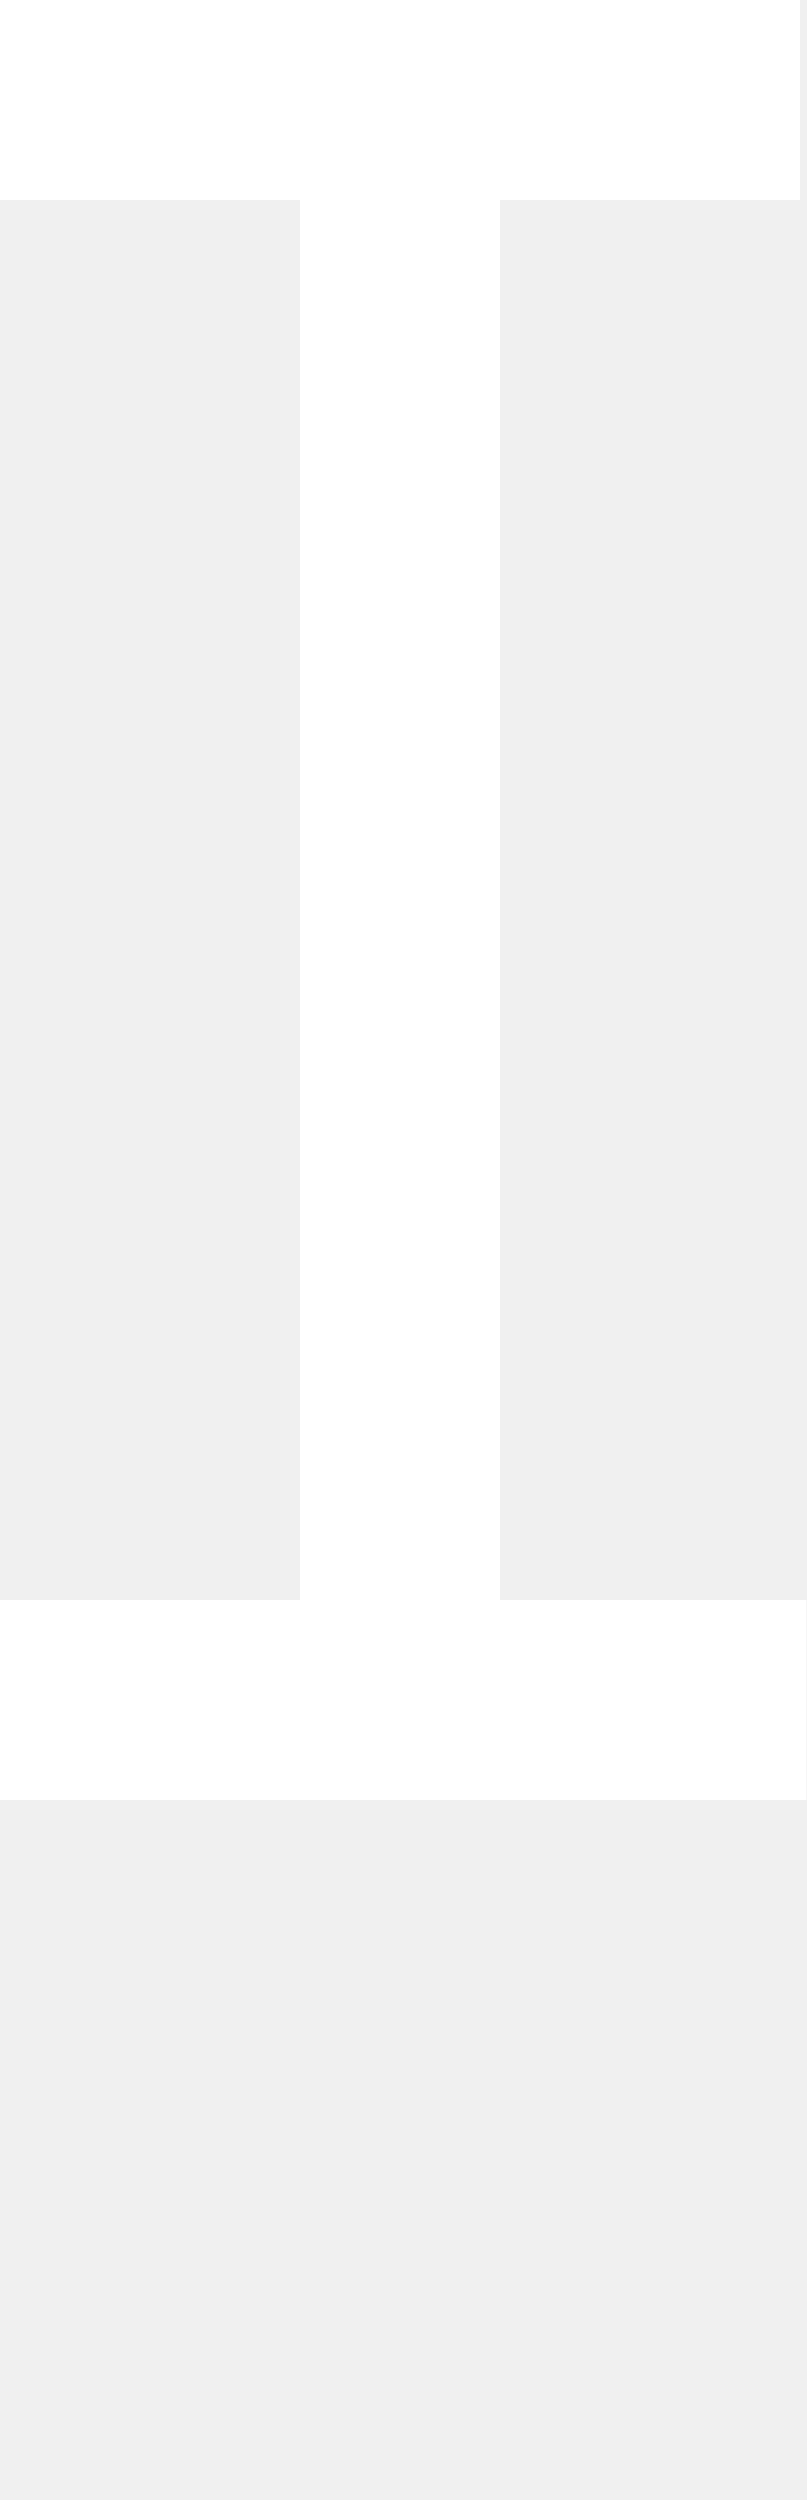
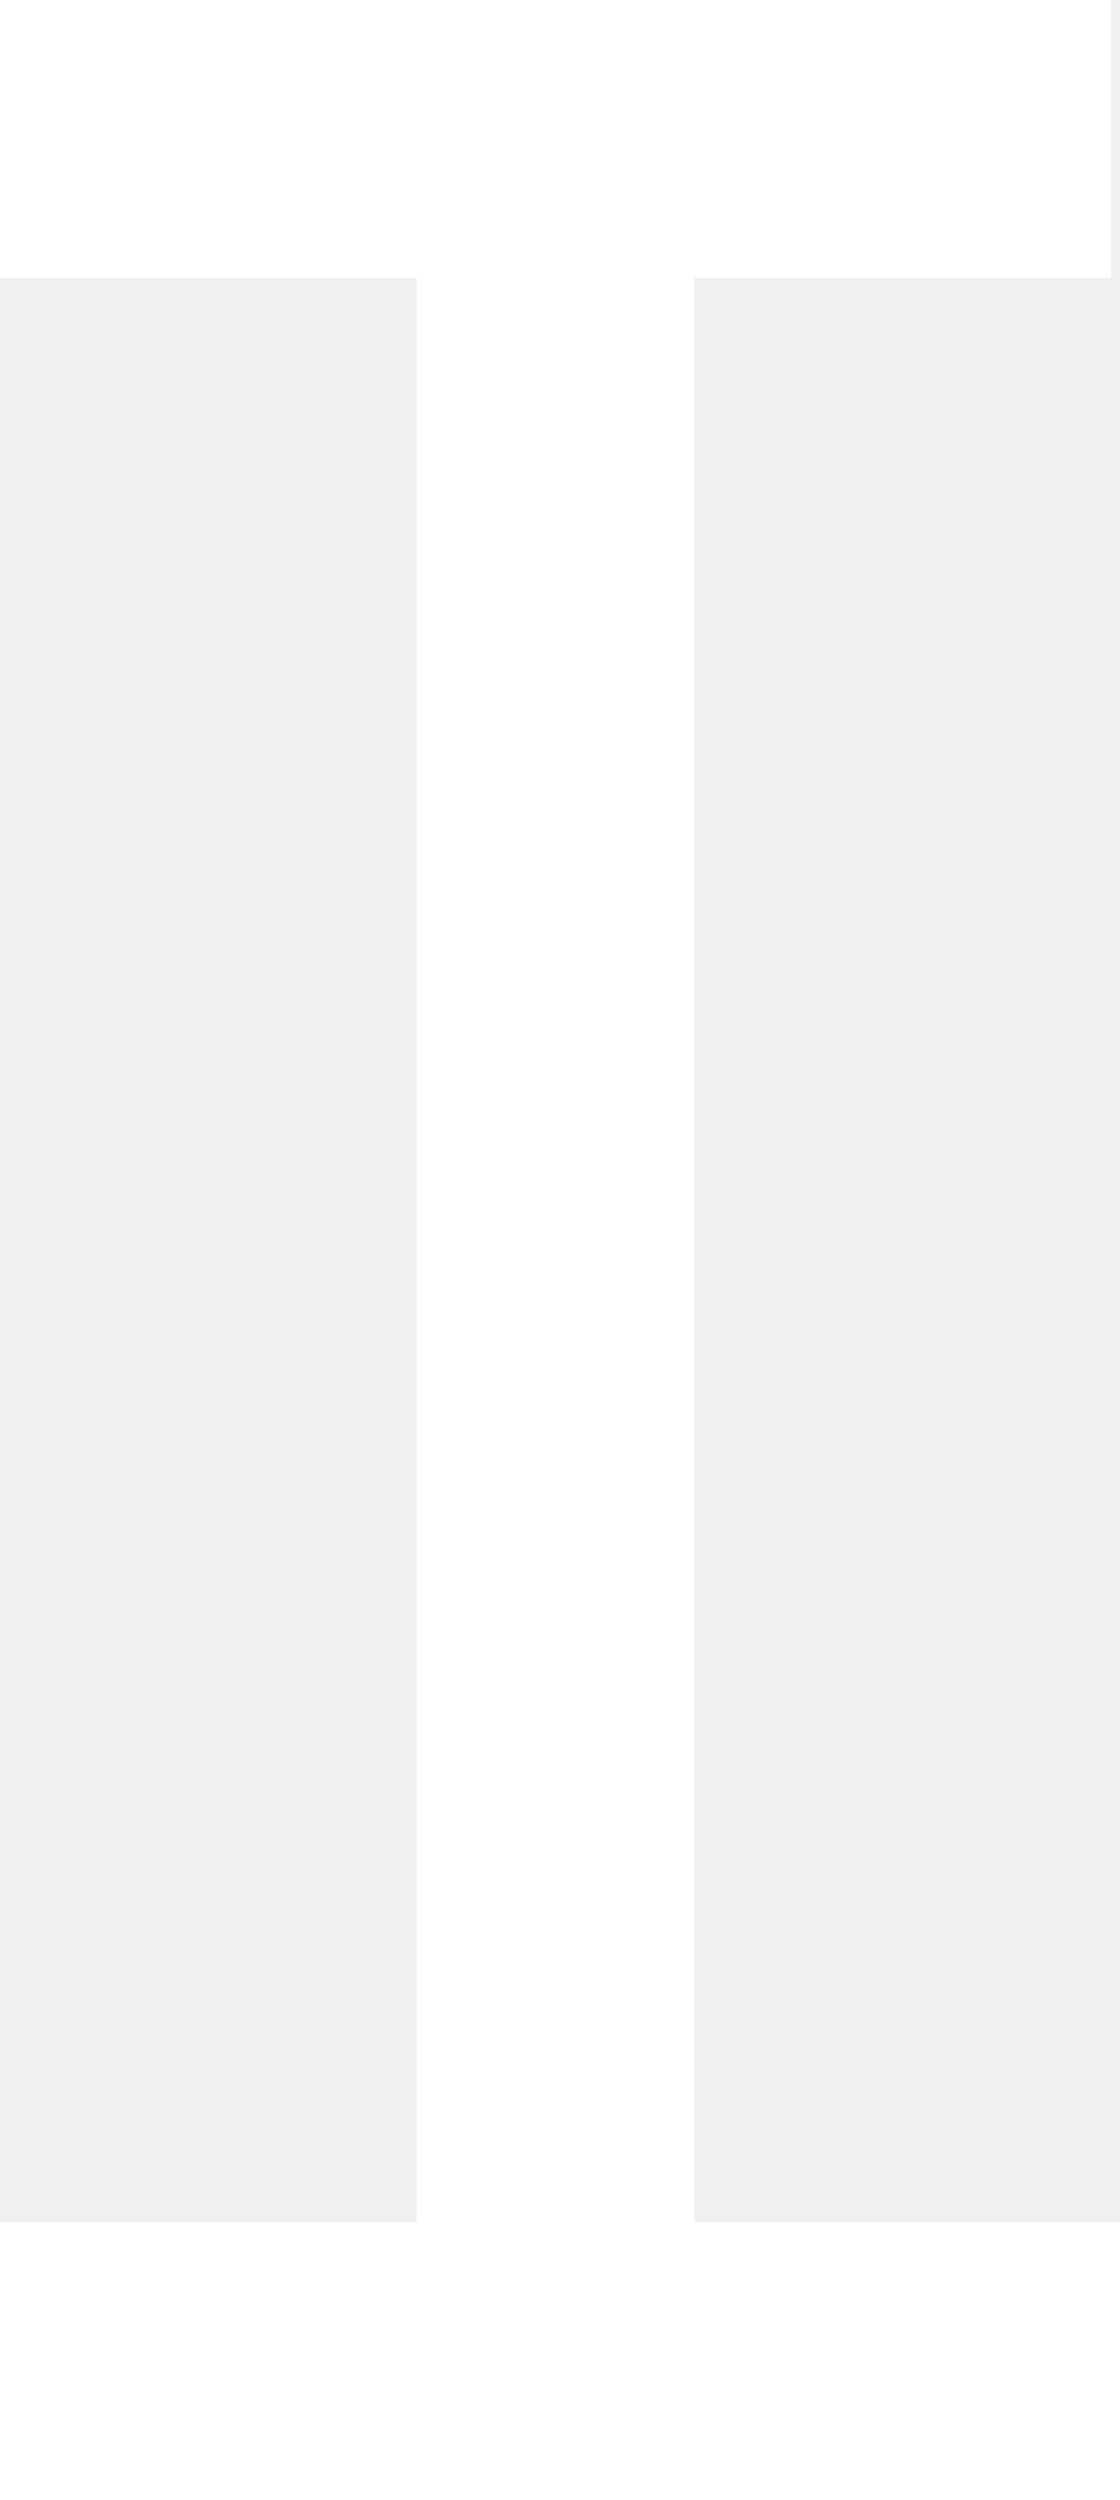
- <svg xmlns="http://www.w3.org/2000/svg" id="Layer_1" data-name="Layer 1" viewBox="0 0 20.16 62.5">
+ <svg xmlns="http://www.w3.org/2000/svg" id="Layer_1" data-name="Layer 1" viewBox="0 0 20.16 45">
  <defs>
-     <style>.cls-1,.cls-2{fill:none;}.cls-2{stroke:#fff;stroke-width:5px;}</style>
+     <style>.cls-1{fill:none;stroke:#fff;stroke-width:5px;}</style>
  </defs>
-   <rect class="cls-1" x="0.08" y="2.5" width="20" height="20" />
-   <rect class="cls-1" x="0.08" y="42.5" width="20" height="20" />
-   <rect class="cls-1" x="0.08" y="3" width="20" height="20" />
-   <rect class="cls-1" x="0.42" y="2.5" width="19.32" height="18.82" />
-   <path class="cls-2" d="M-.08,40h10V0h-10" transform="translate(0.08 2.5)" />
-   <line class="cls-2" x1="0.16" y1="42.5" x2="20.16" y2="42.5" />
-   <line class="cls-2" y1="2.5" x2="20" y2="2.5" />
+   <path class="cls-1" d="M20,60H30V20H20" transform="translate(-20 -17.5)" />
+   <line class="cls-1" x1="0.16" y1="42.5" x2="20.16" y2="42.5" />
+   <line class="cls-1" y1="2.5" x2="20" y2="2.5" />
</svg>
